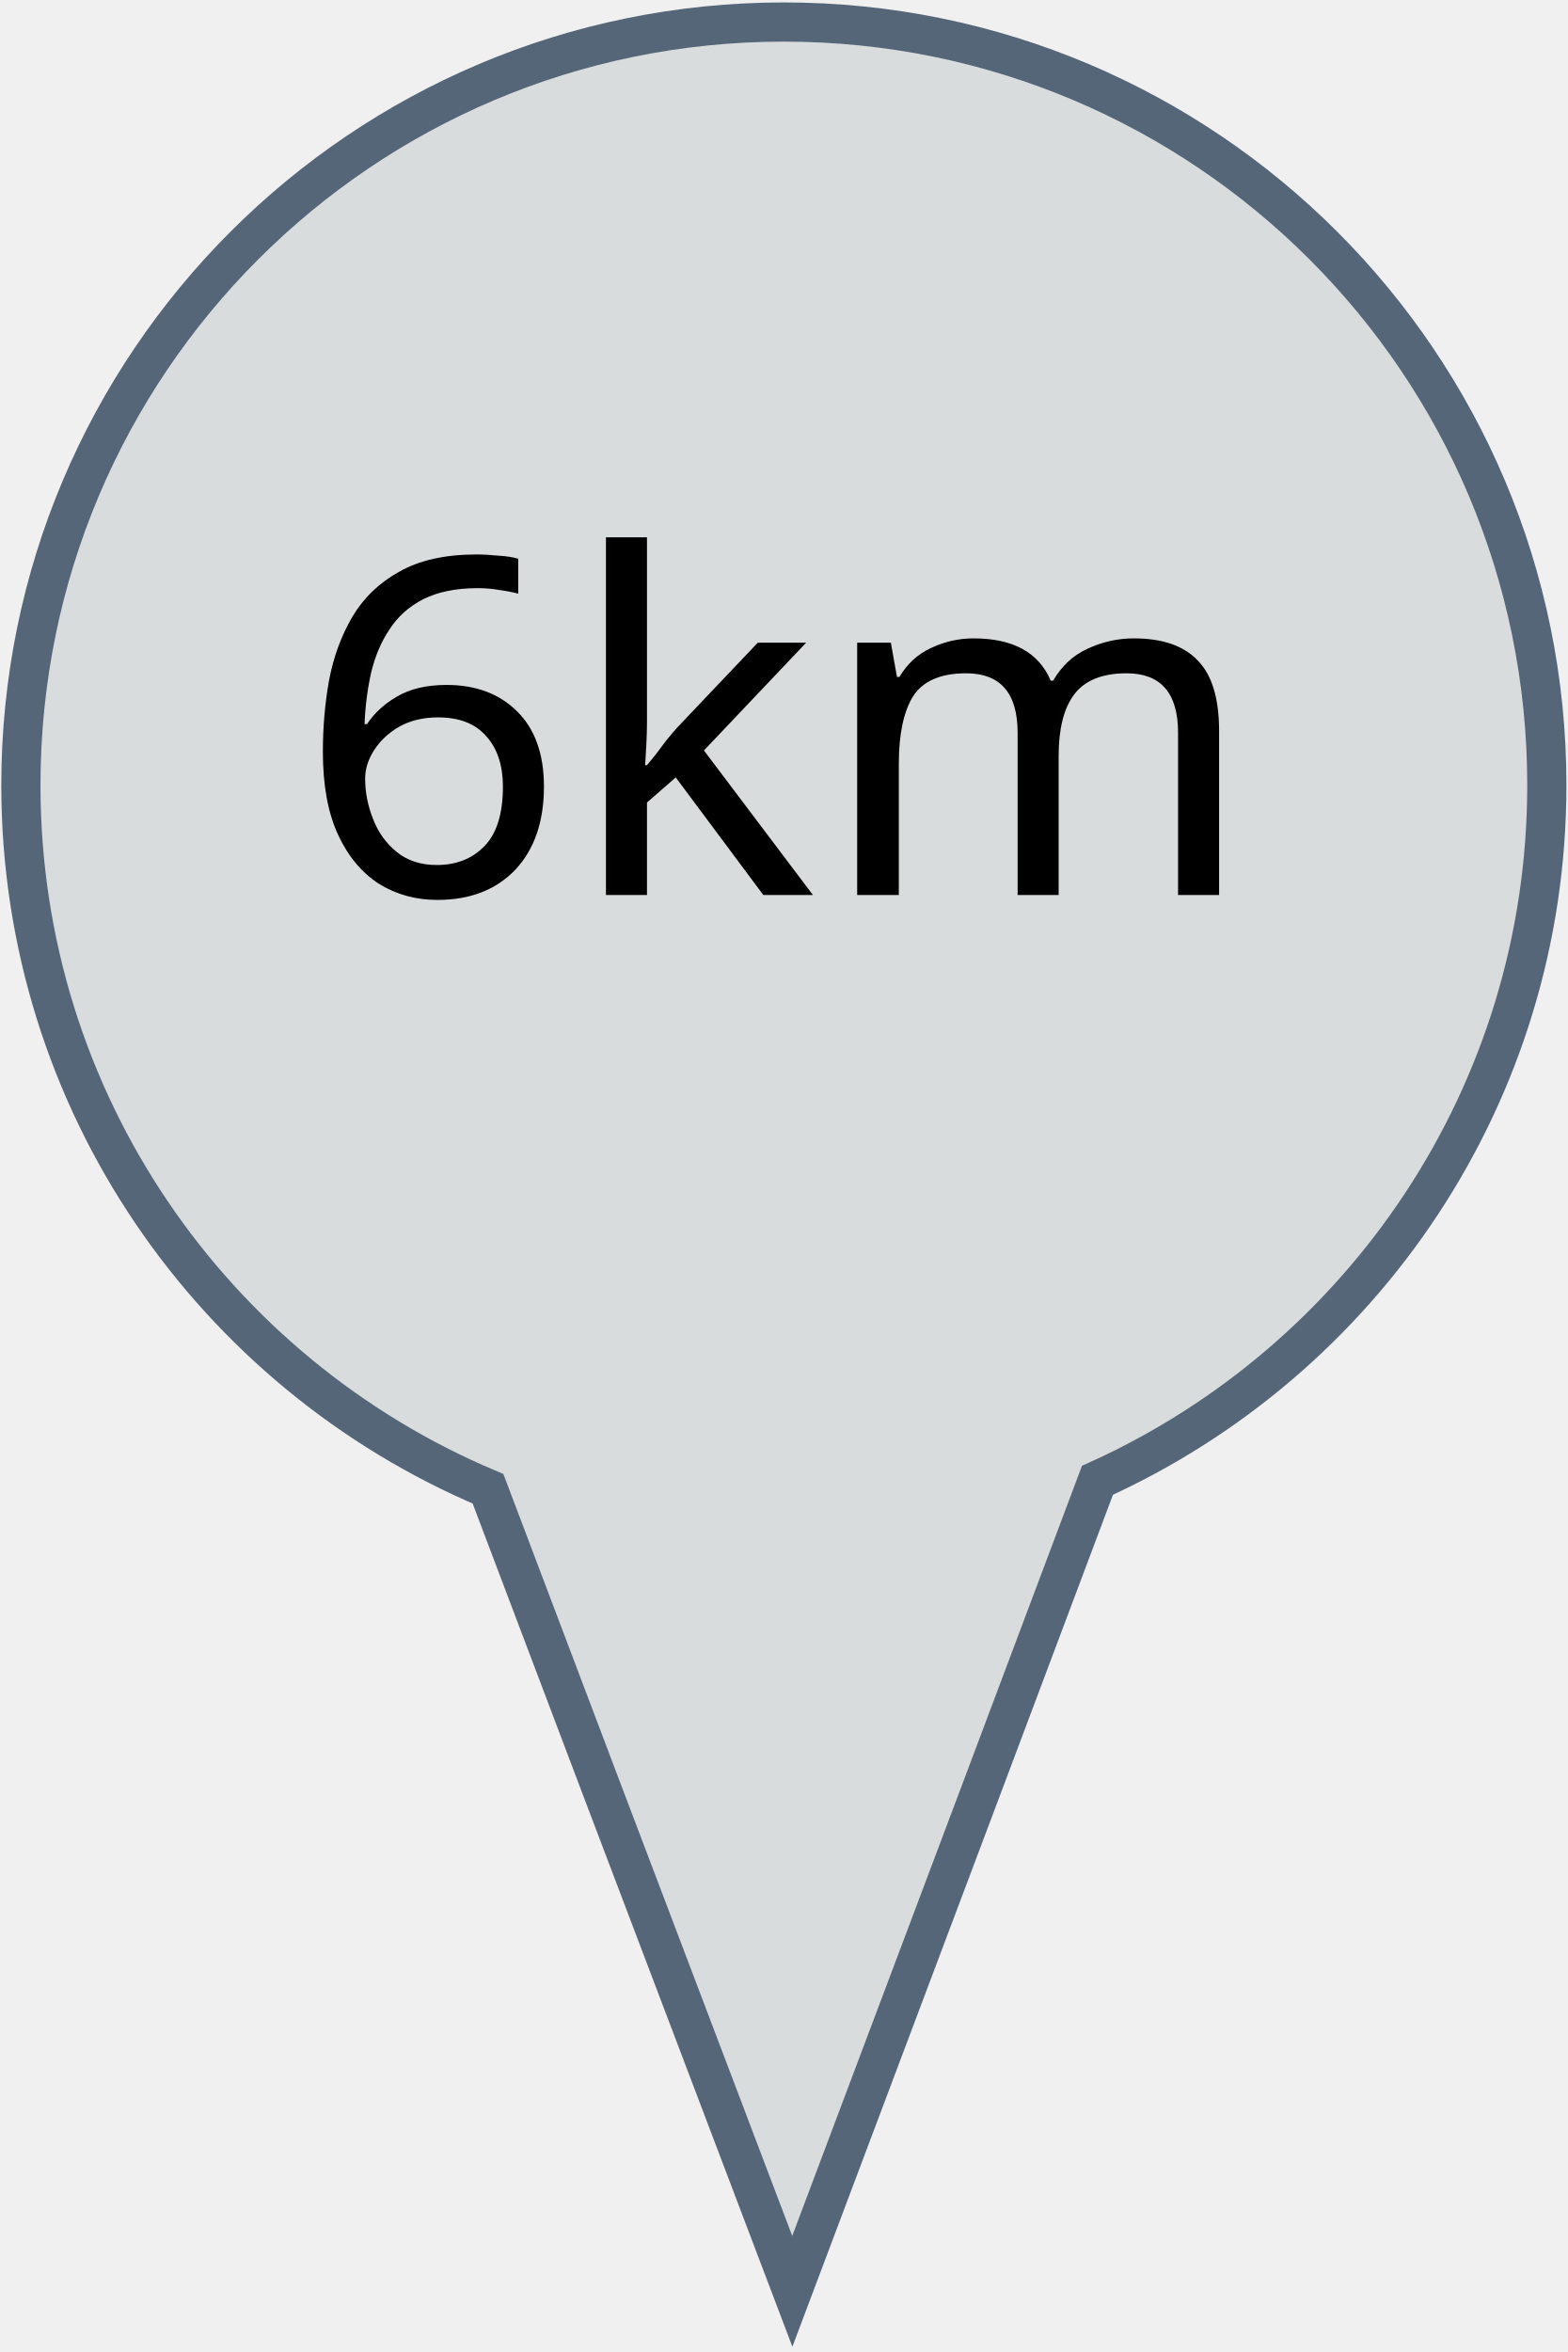
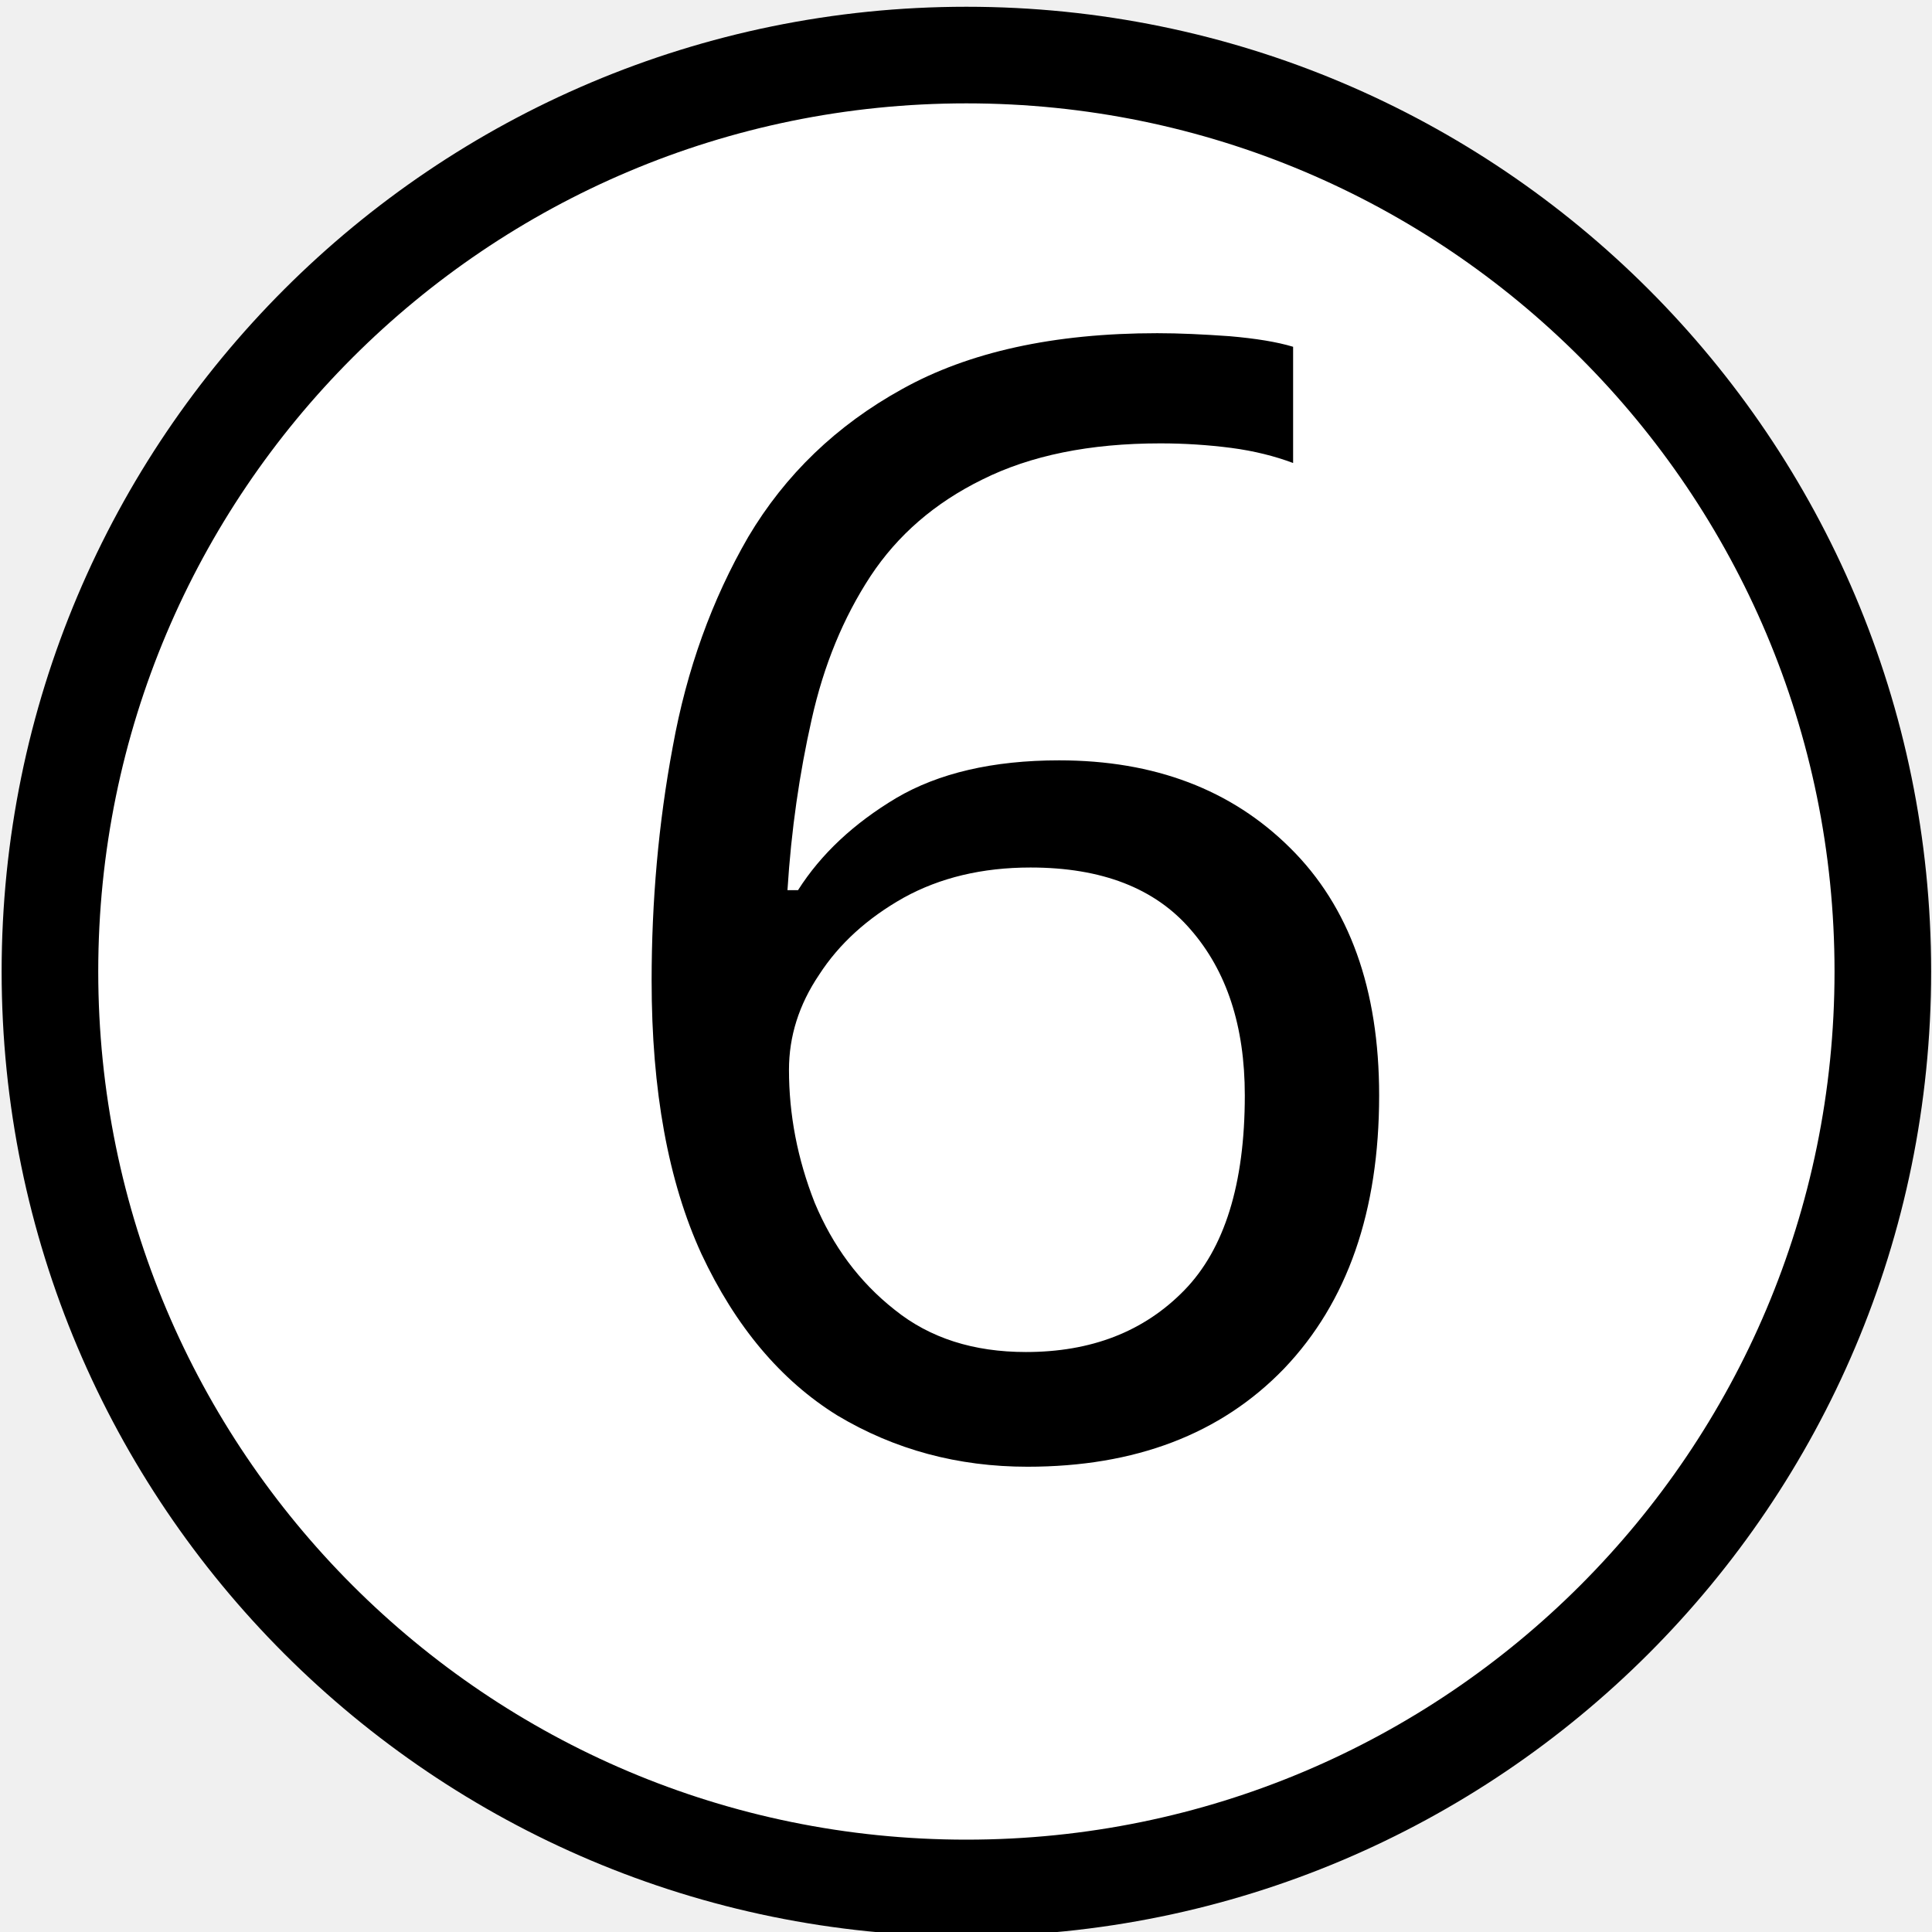
- <svg xmlns="http://www.w3.org/2000/svg" version="1.1" id="Calque_1" x="0px" y="0px" width="40px" height="60px" viewBox="0 0 40 60" enable-background="new 0 0 40 60" xml:space="preserve">
-   <path fill="#D8DCDD" stroke="#566679" stroke-miterlimit="10" d="M39.468,20.03C39.468,9.278,30.752,0.562,20,0.562  S0.533,9.278,0.533,20.03c0,8.075,4.917,15,11.919,17.949l2.969,7.842l4.795,12.631l4.761-12.642l3.025-8.047  C34.759,34.709,39.468,27.926,39.468,20.03z" />
-   <rect y="14" fill="none" width="40.125" height="10.5" />
-   <text transform="matrix(1 0 0 1 7.582 22.832)" font-family="'CenturyGothic-Bold'" font-size="12">6km</text>
+ <svg xmlns="http://www.w3.org/2000/svg" version="1.1" id="Calque_1" x="0px" y="0px" width="20px" height="20px" viewBox="0 0 20 20" enable-background="new 0 0 20 20" xml:space="preserve">
+   <circle fill="#FFFFFF" stroke="#000000" stroke-miterlimit="10" cx="10.004" cy="10.057" r="9.487" />
+   <rect y="3.667" fill="none" width="19.949" height="14.208" />
+   <text transform="matrix(1 0 0 1 5.8706 15.0273)" font-family="'MyriadPro-Regular'" font-size="16" letter-spacing="-1">6</text>
</svg>
